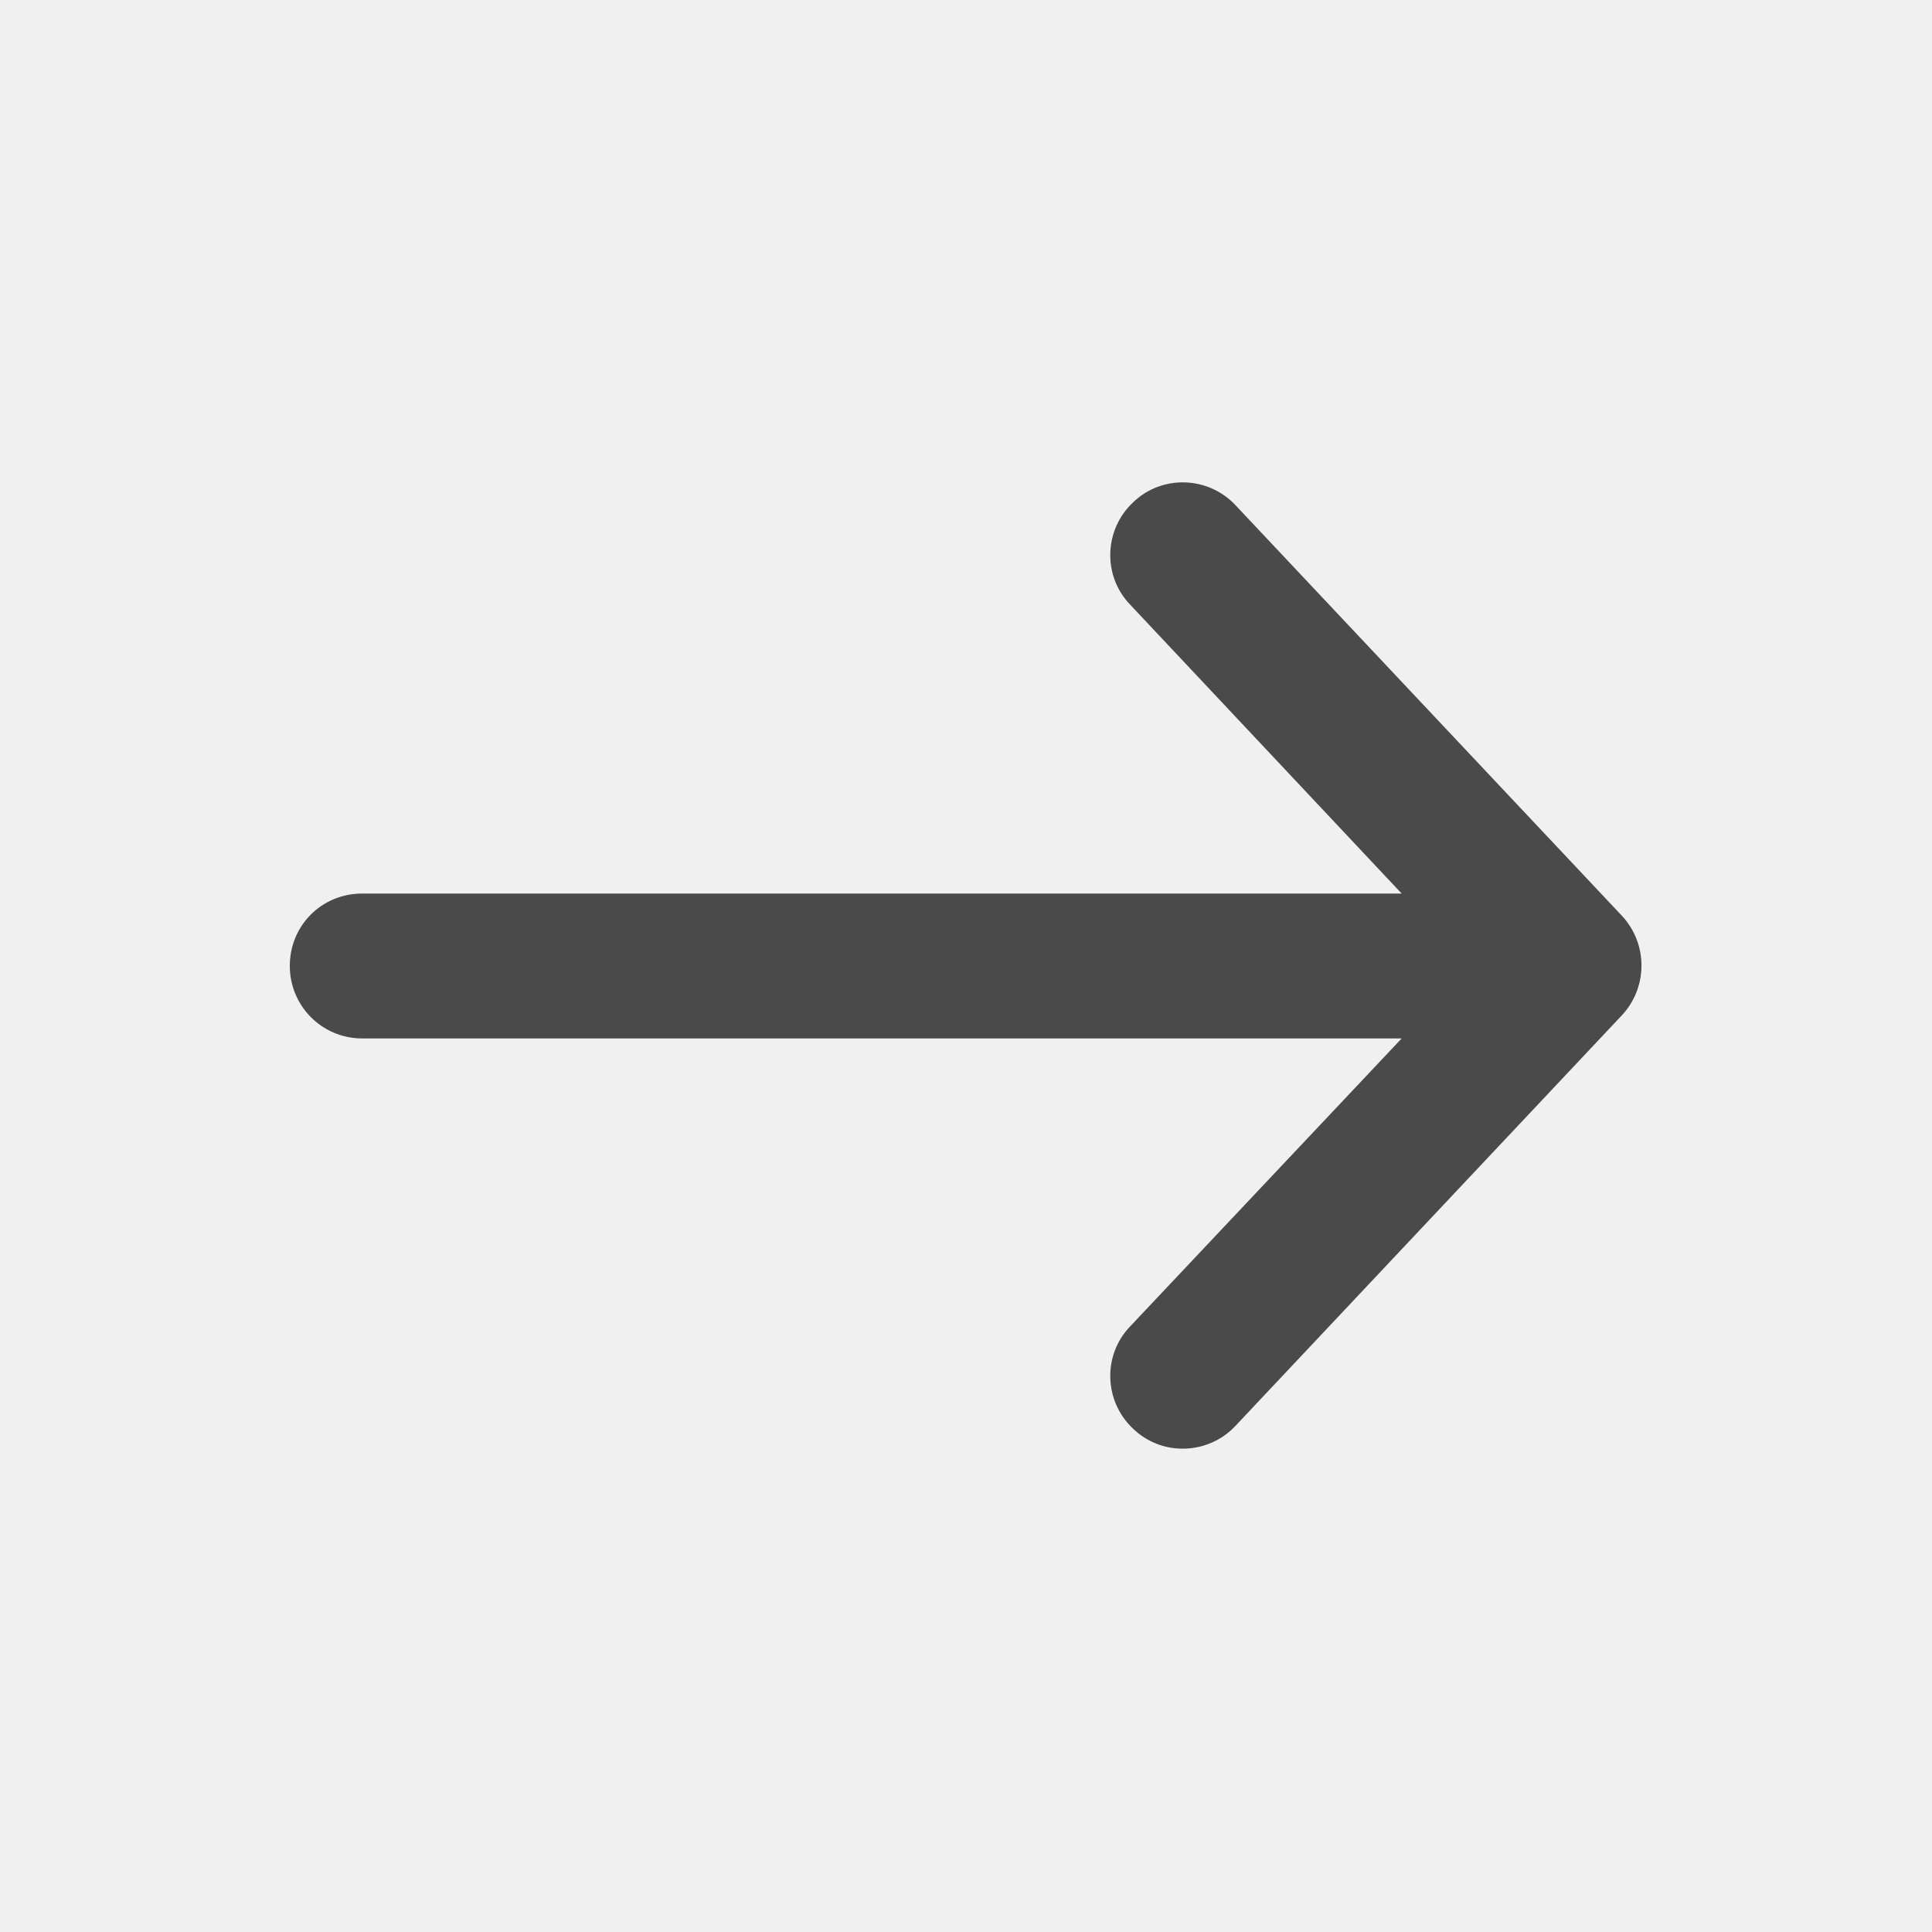
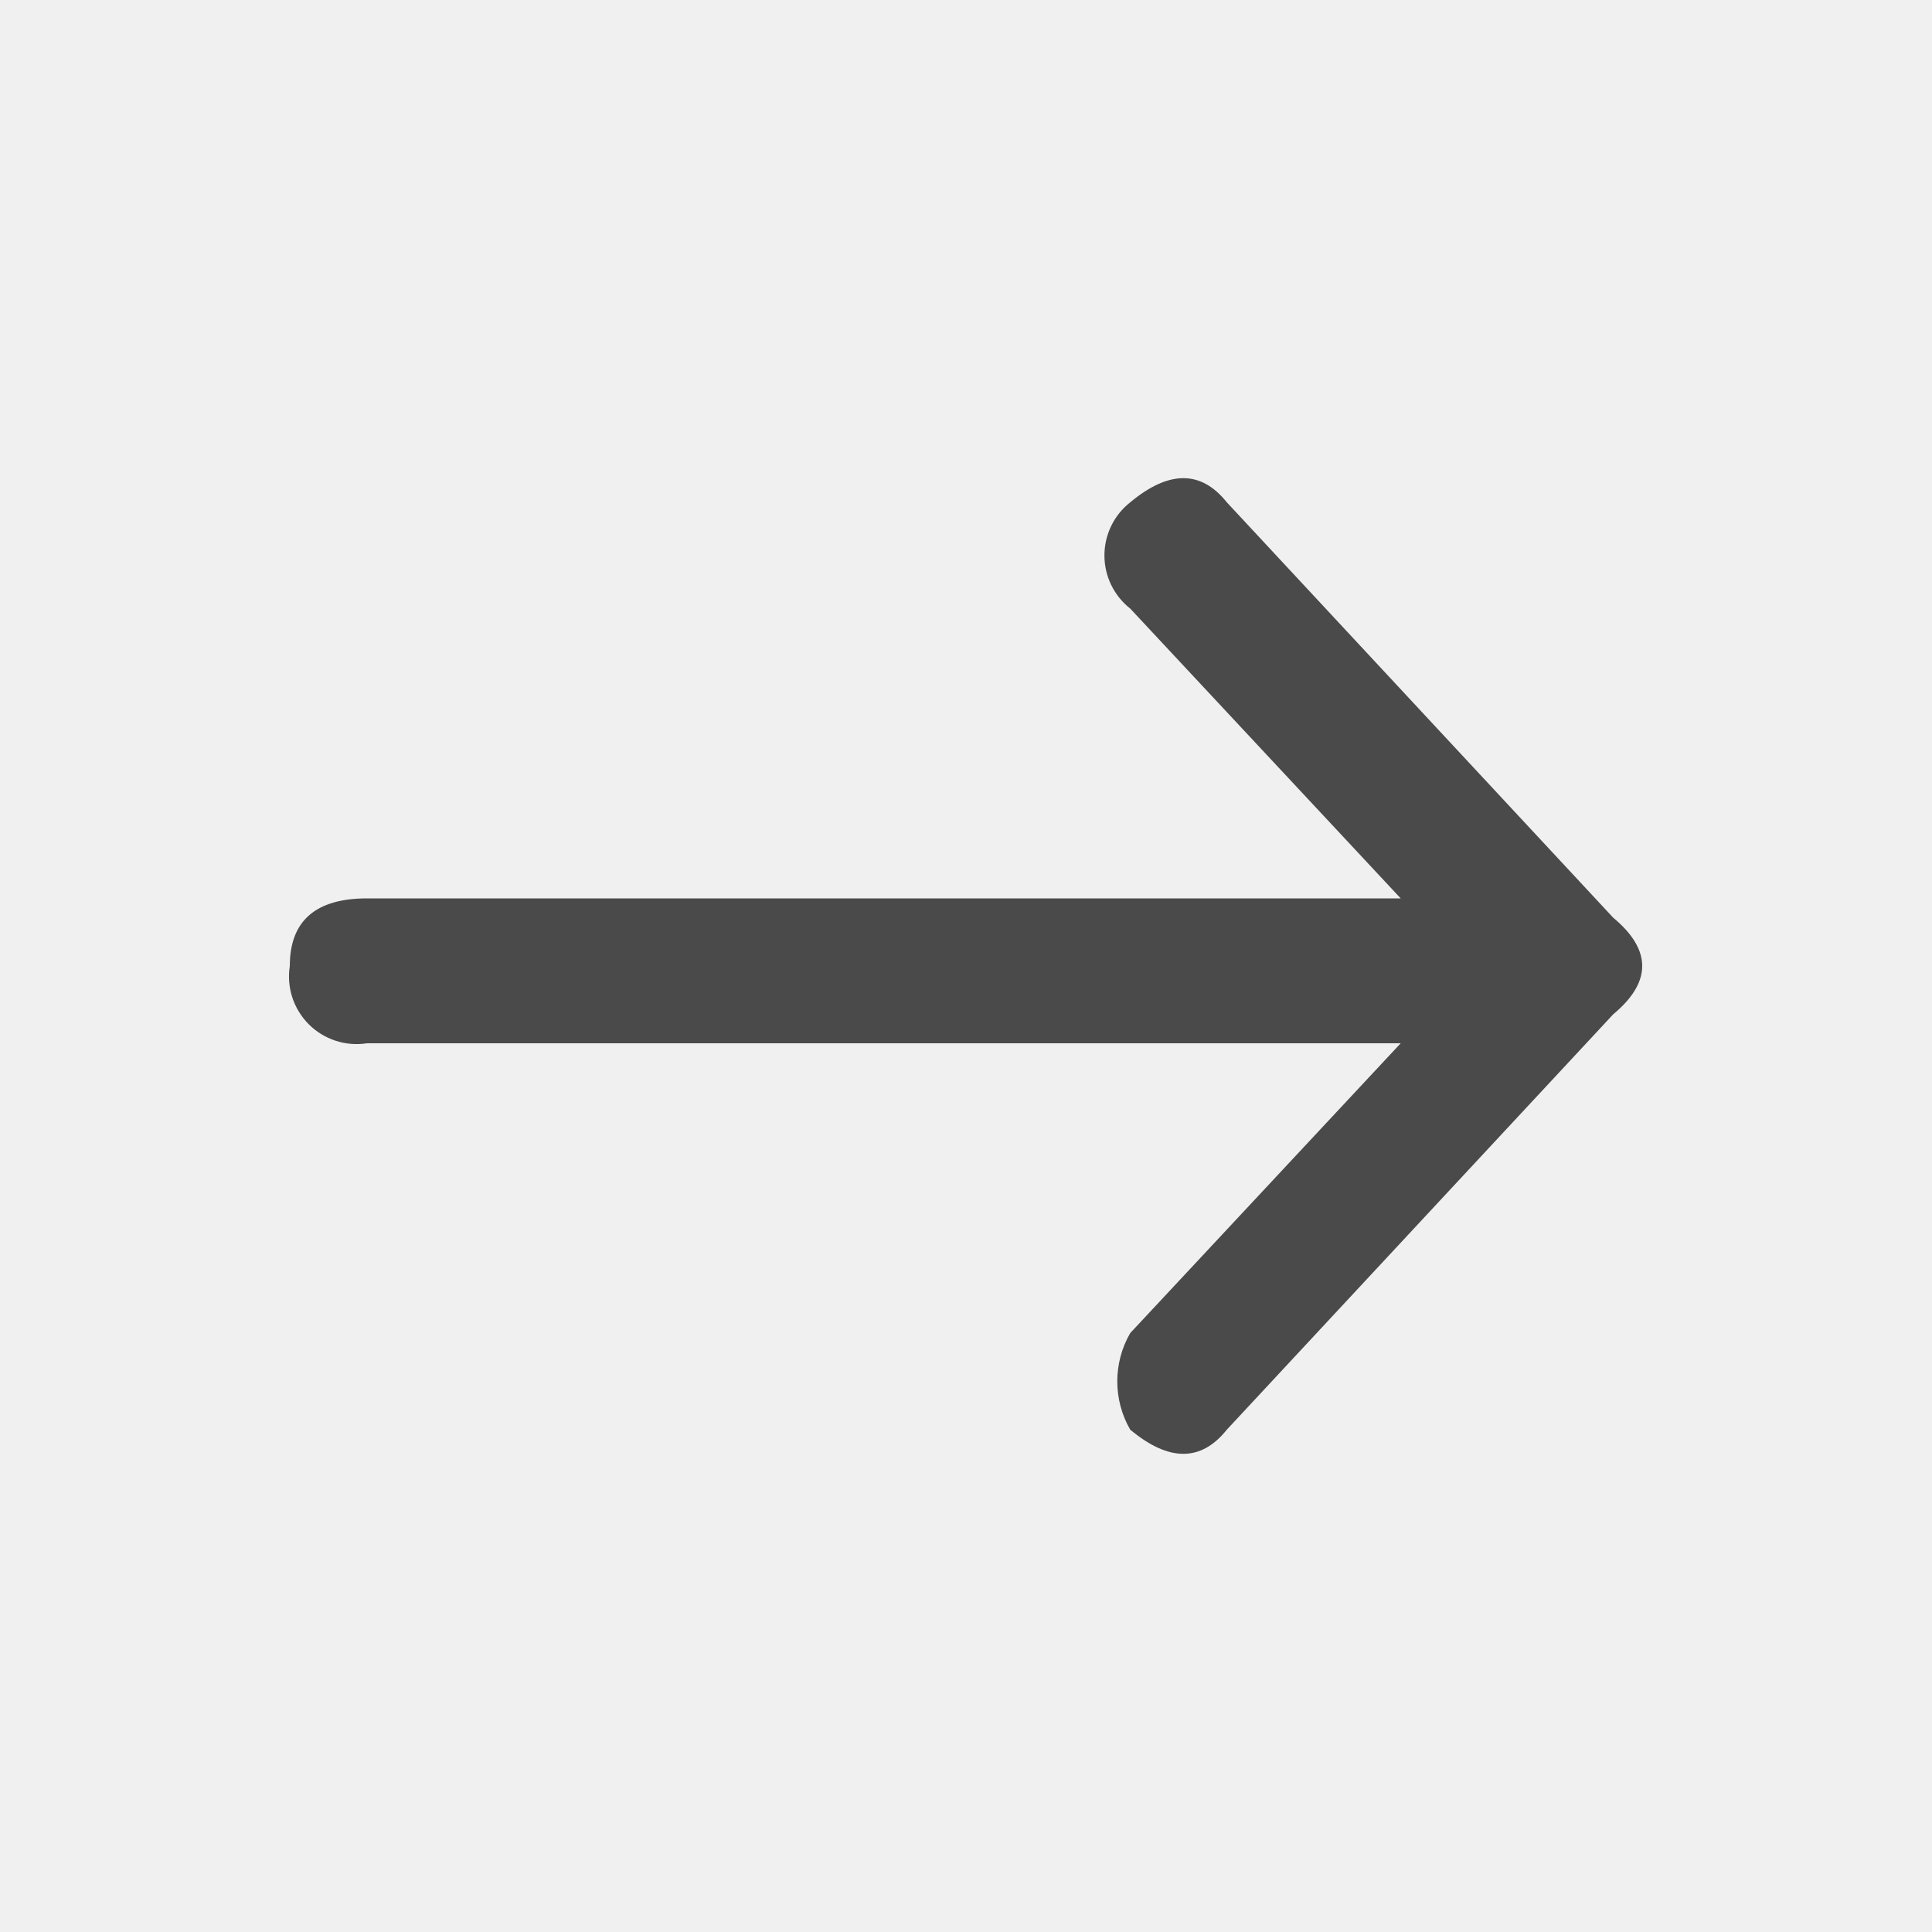
- <svg xmlns="http://www.w3.org/2000/svg" width="20" height="20" viewBox="0 0 20 20" fill="none">
+ <svg xmlns="http://www.w3.org/2000/svg" viewBox="0 0 20 20" fill="none">
  <defs>
-     <clipPath id="clip9_764">
-       <rect id="arrow-right" width="20" height="20" fill="white" fill-opacity="0" />
+     <clipPath id="a">
+       <path fill="#fff" fill-opacity="0" d="M0 0h20v20H0z" />
    </clipPath>
  </defs>
-   <g clip-path="url(#clip9_764)">
-     <path id="Icon" d="M11.73 5.2C12.03 4.91 12.51 4.93 12.79 5.23L16.79 9.48C17.06 9.77 17.06 10.22 16.79 10.51L12.79 14.76C12.51 15.06 12.03 15.08 11.73 14.79C11.43 14.51 11.41 14.03 11.7 13.73L14.51 10.75L3.75 10.75C3.33 10.75 3 10.41 3 10C3 9.58 3.33 9.25 3.75 9.25L14.51 9.25L11.7 6.26C11.41 5.96 11.43 5.48 11.73 5.2Z" fill="#4A4A4A" fill-opacity="1" fill-rule="evenodd" />
+   <g clip-path="url(#a)">
+     <path d="M11.7 5.2q.6-.5 1 0l4 4.3q.6.5 0 1l-4 4.3q-.4.5-1 0a1 1 0 0 1 0-1l2.8-3H3.8A.7.7 0 0 1 3 10q0-.7.8-.7h10.7l-2.8-3a.7.7 0 0 1 0-1.1" fill="#4A4A4A" fill-rule="evenodd" />
  </g>
</svg>
